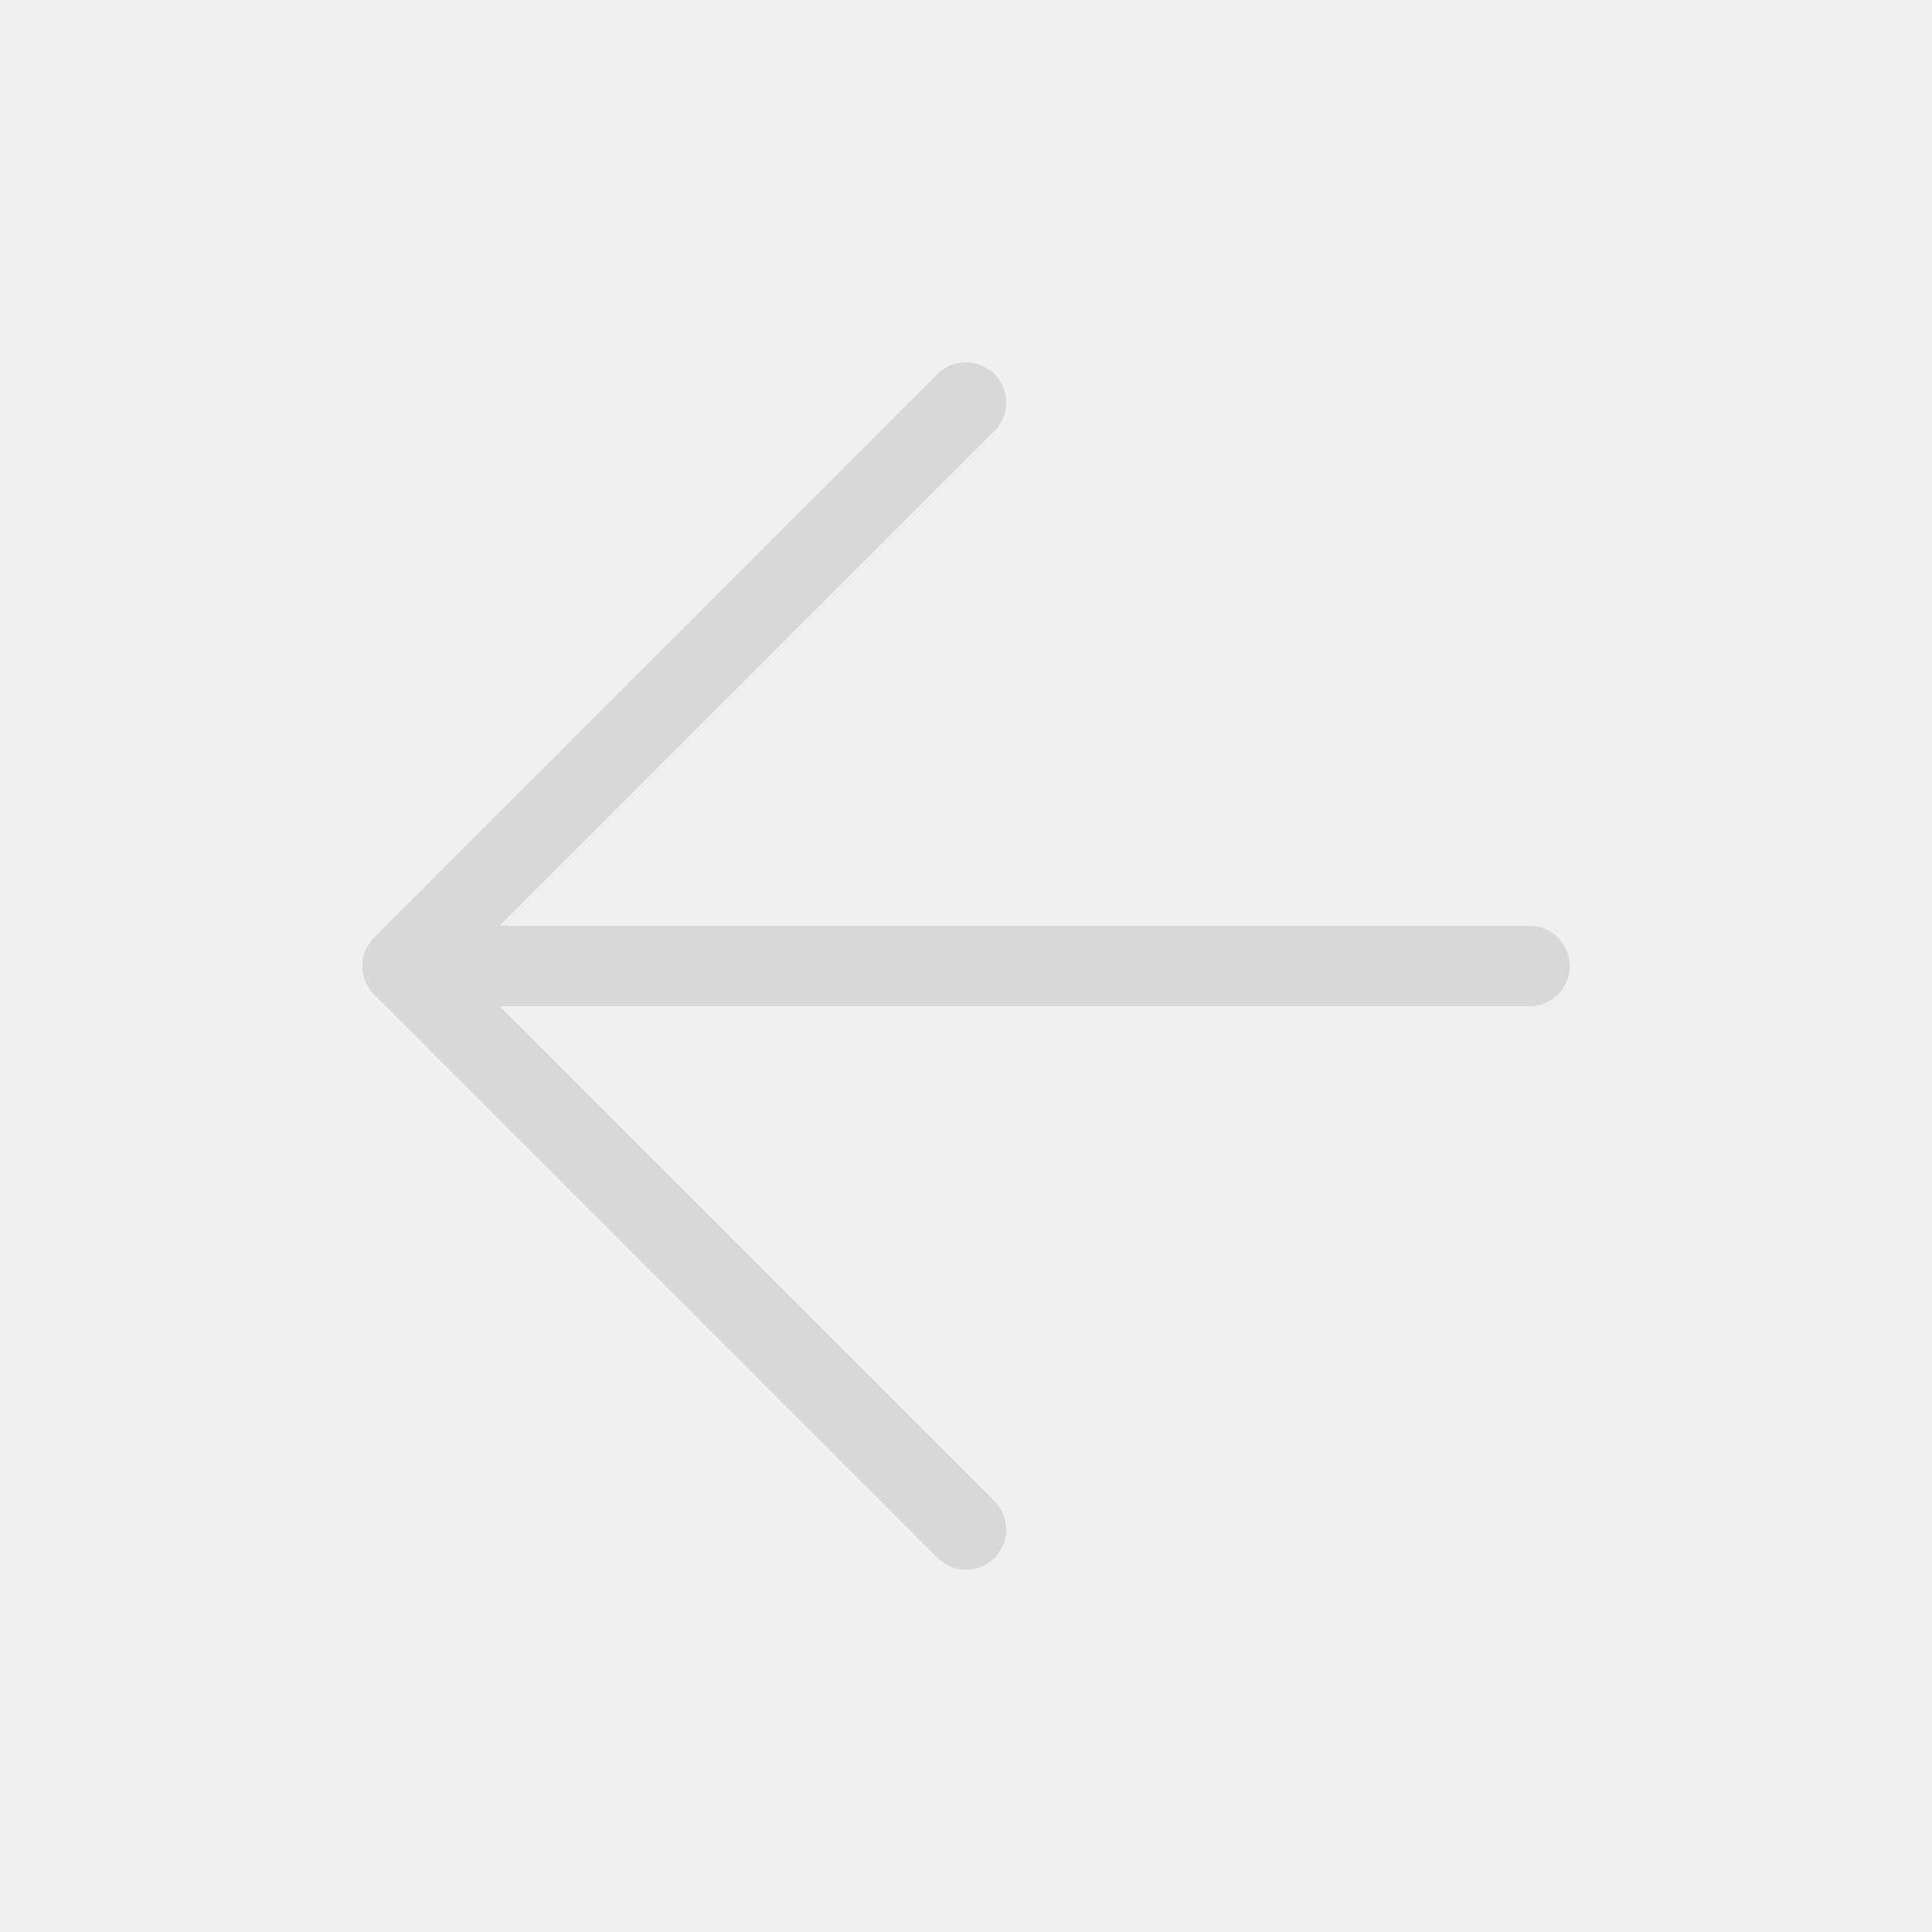
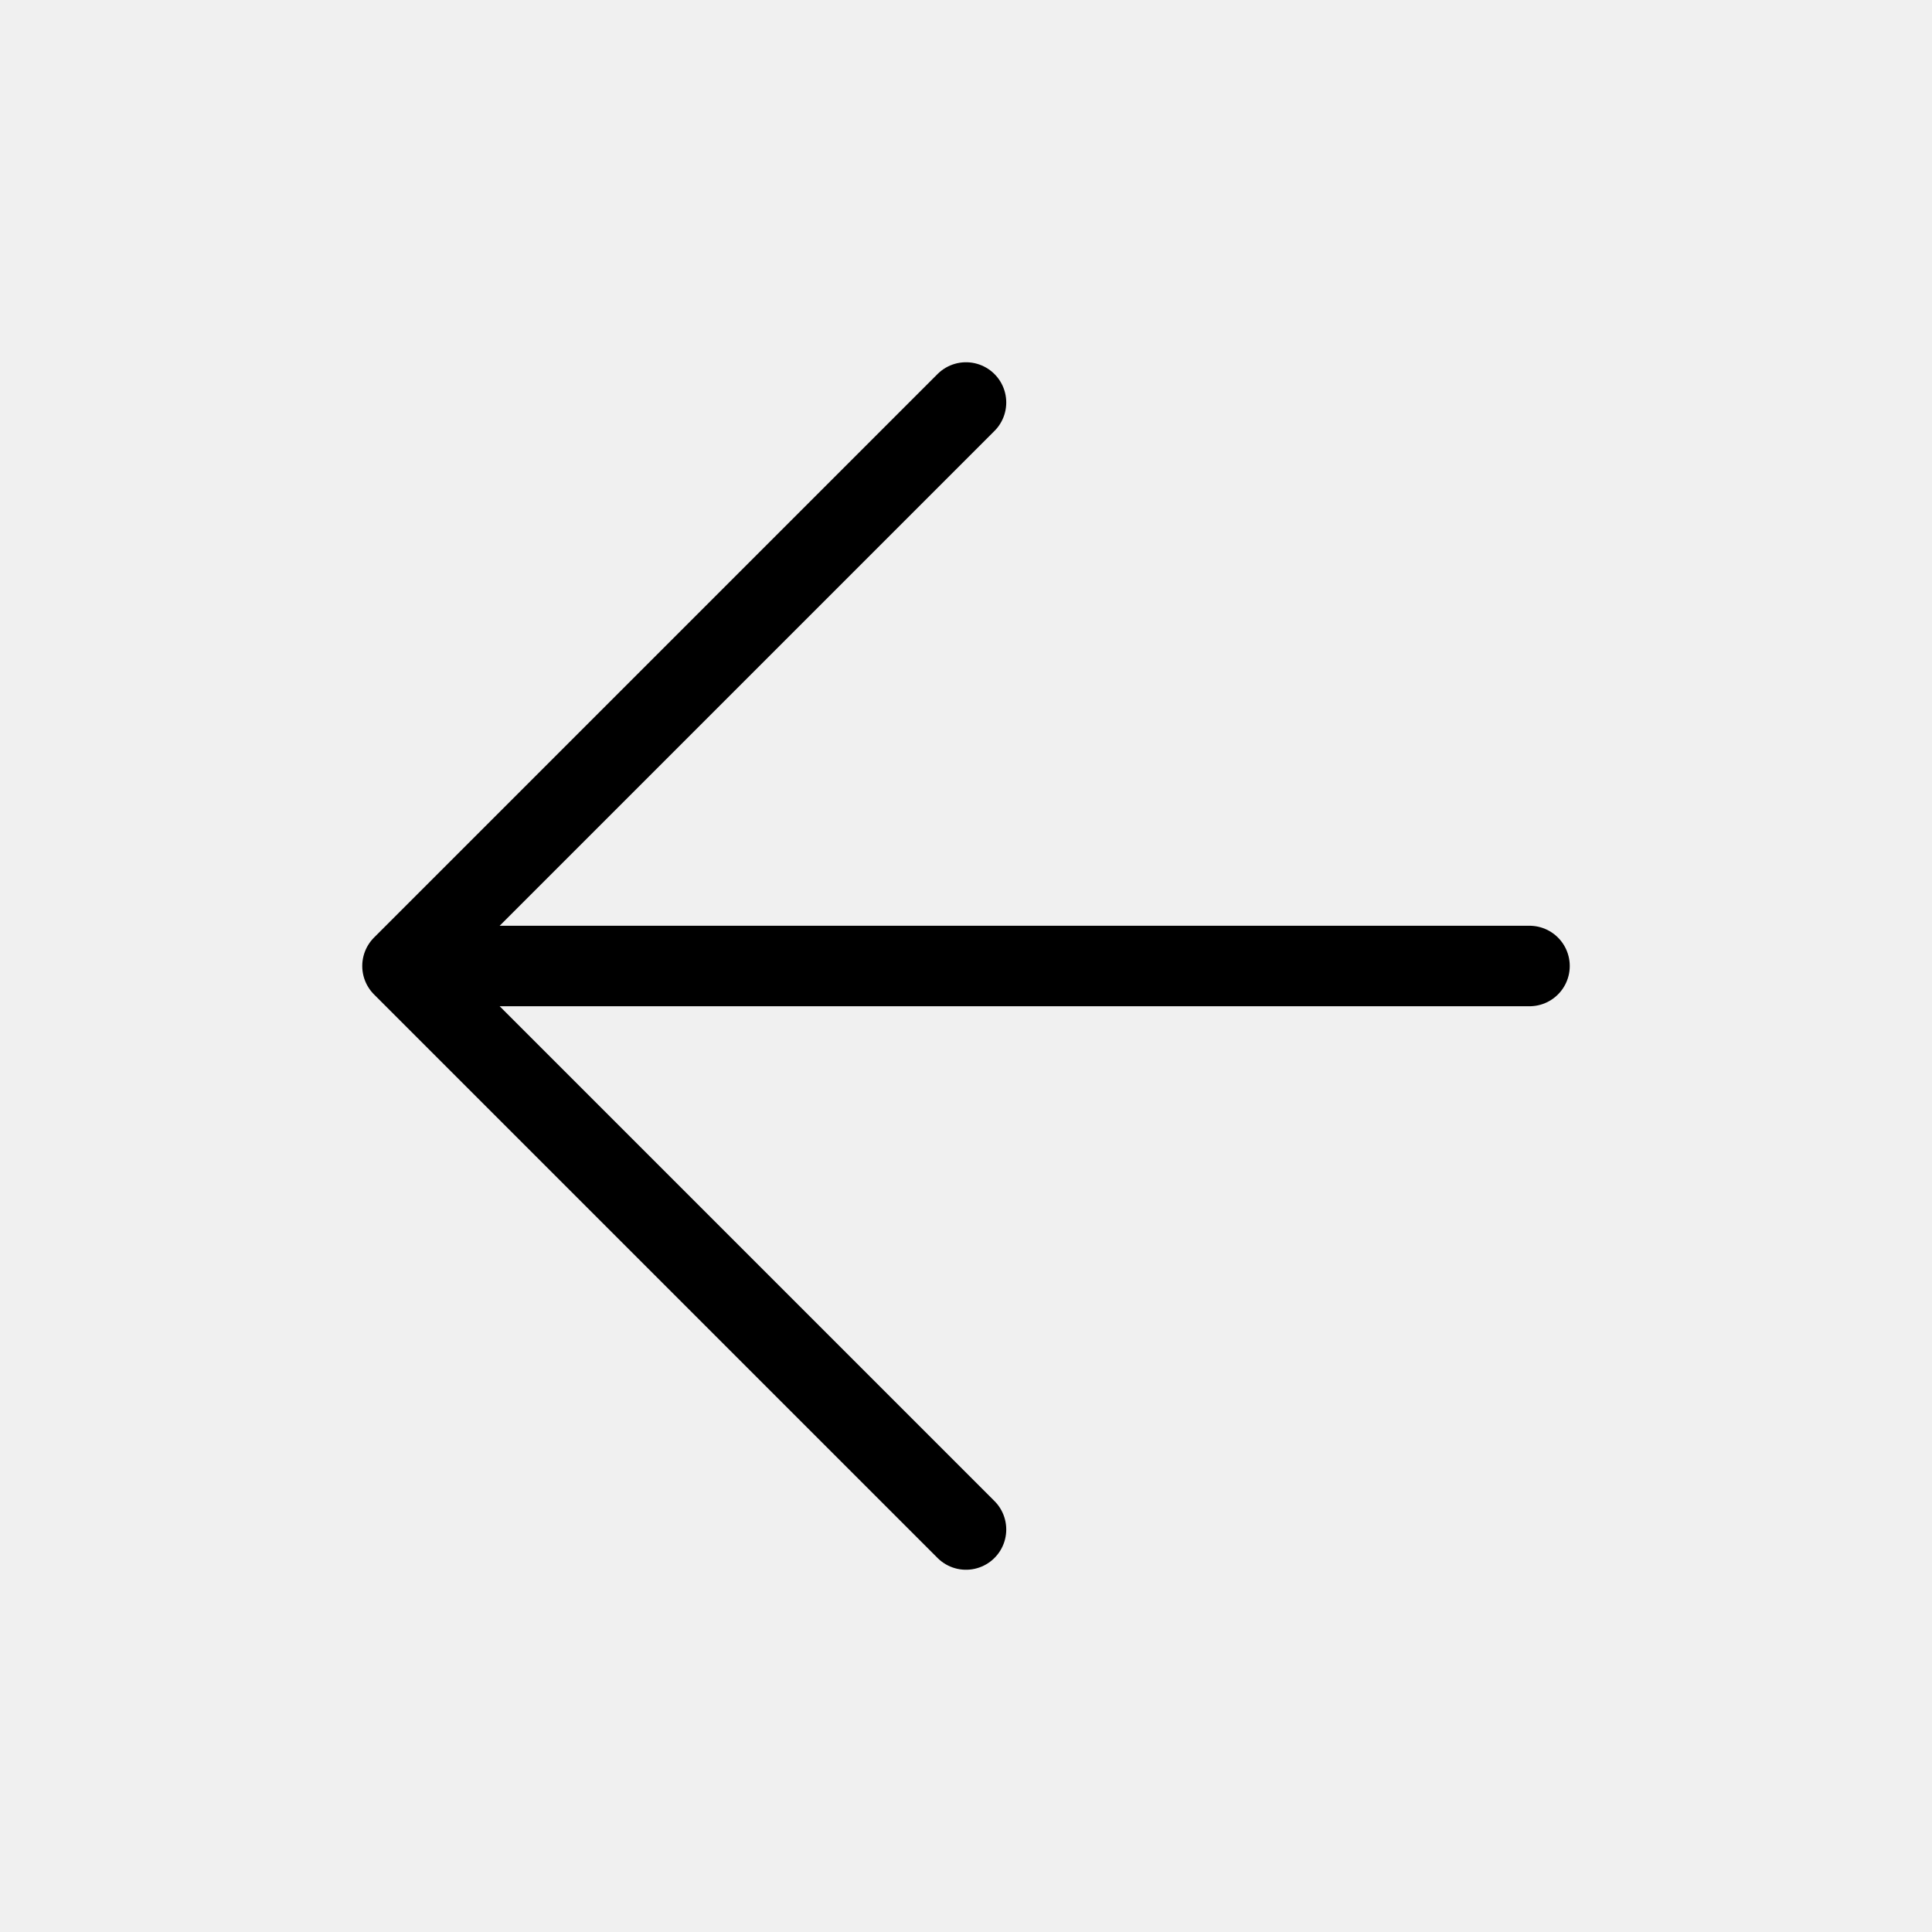
<svg xmlns="http://www.w3.org/2000/svg" width="30" height="30" viewBox="0 0 30 30" fill="none">
  <g clip-path="url(#clip0_45_6275)">
-     <path opacity="0.1" d="M15 6.25L6.25 15M6.25 15L15 23.75M6.25 15H23.75" stroke="currentColor" stroke-width="1.25" stroke-linecap="round" stroke-linejoin="round" />
+     <path d="M15 6.25L6.25 15M6.25 15L15 23.75M6.25 15H23.75" stroke="currentColor" stroke-width="1.25" stroke-linecap="round" stroke-linejoin="round" />
  </g>
  <defs>
    <clipPath id="clip0_45_6275">
      <rect width="30" height="30" fill="white" />
    </clipPath>
  </defs>
</svg>
